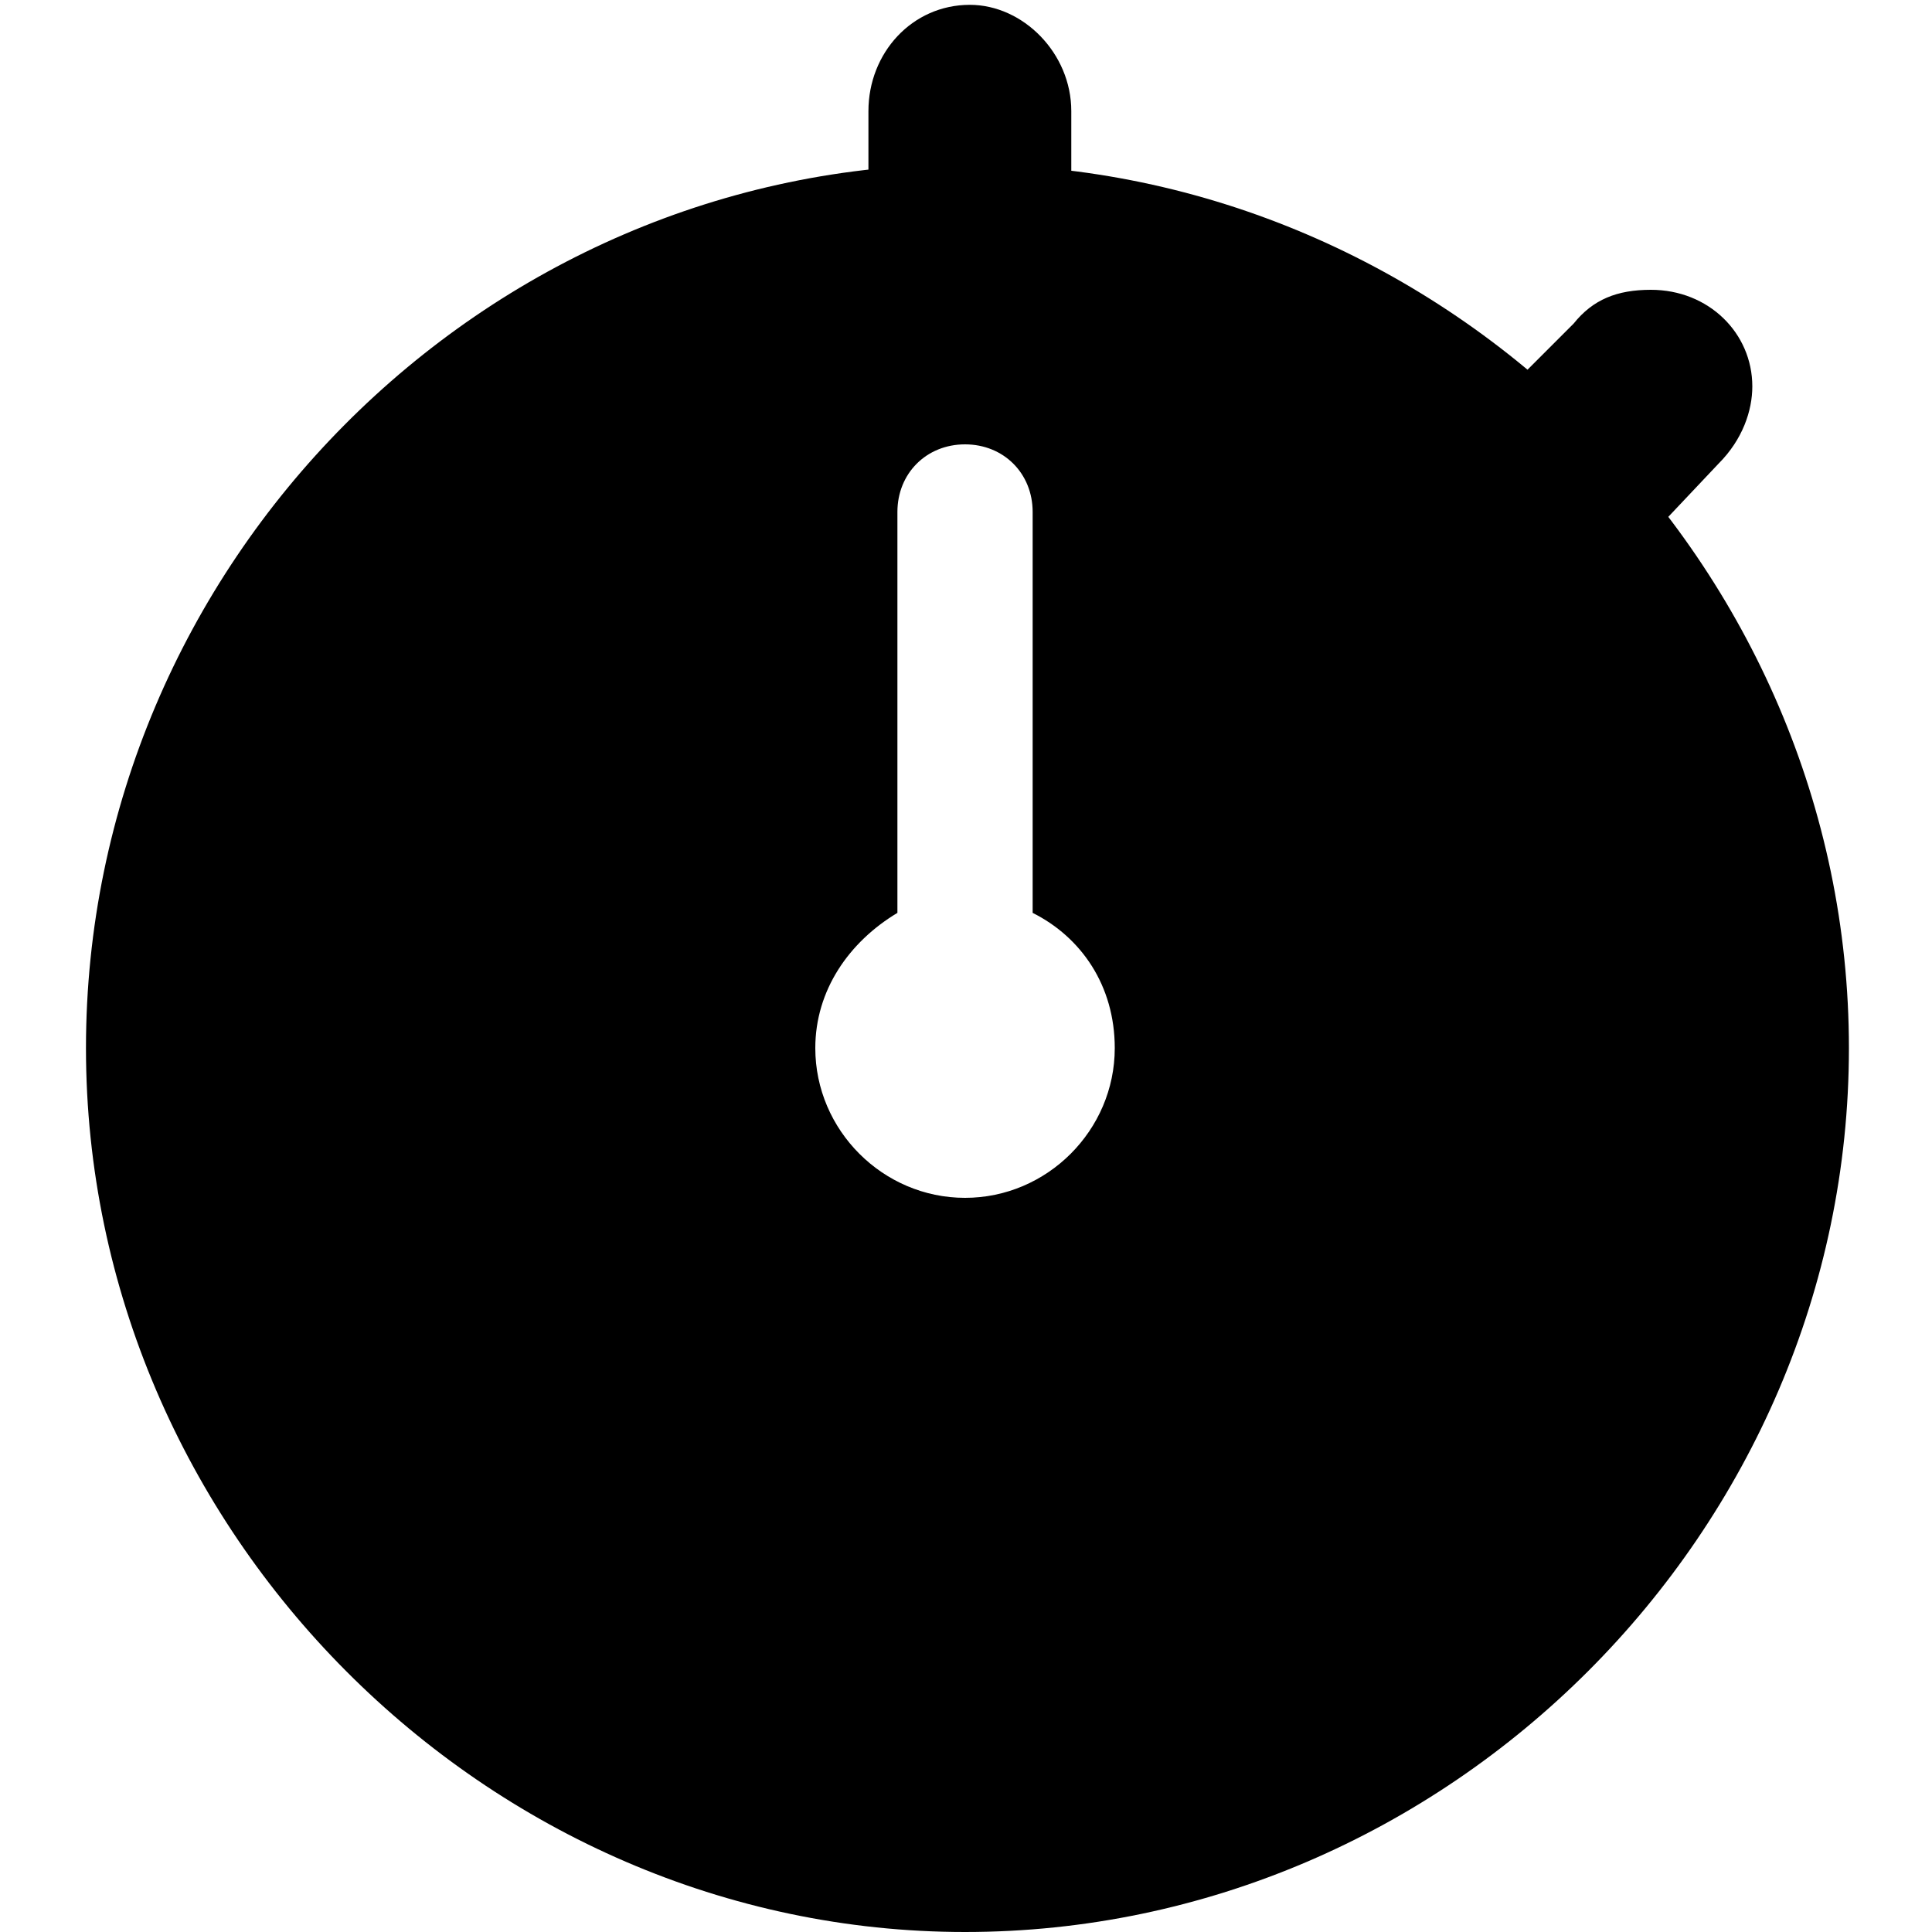
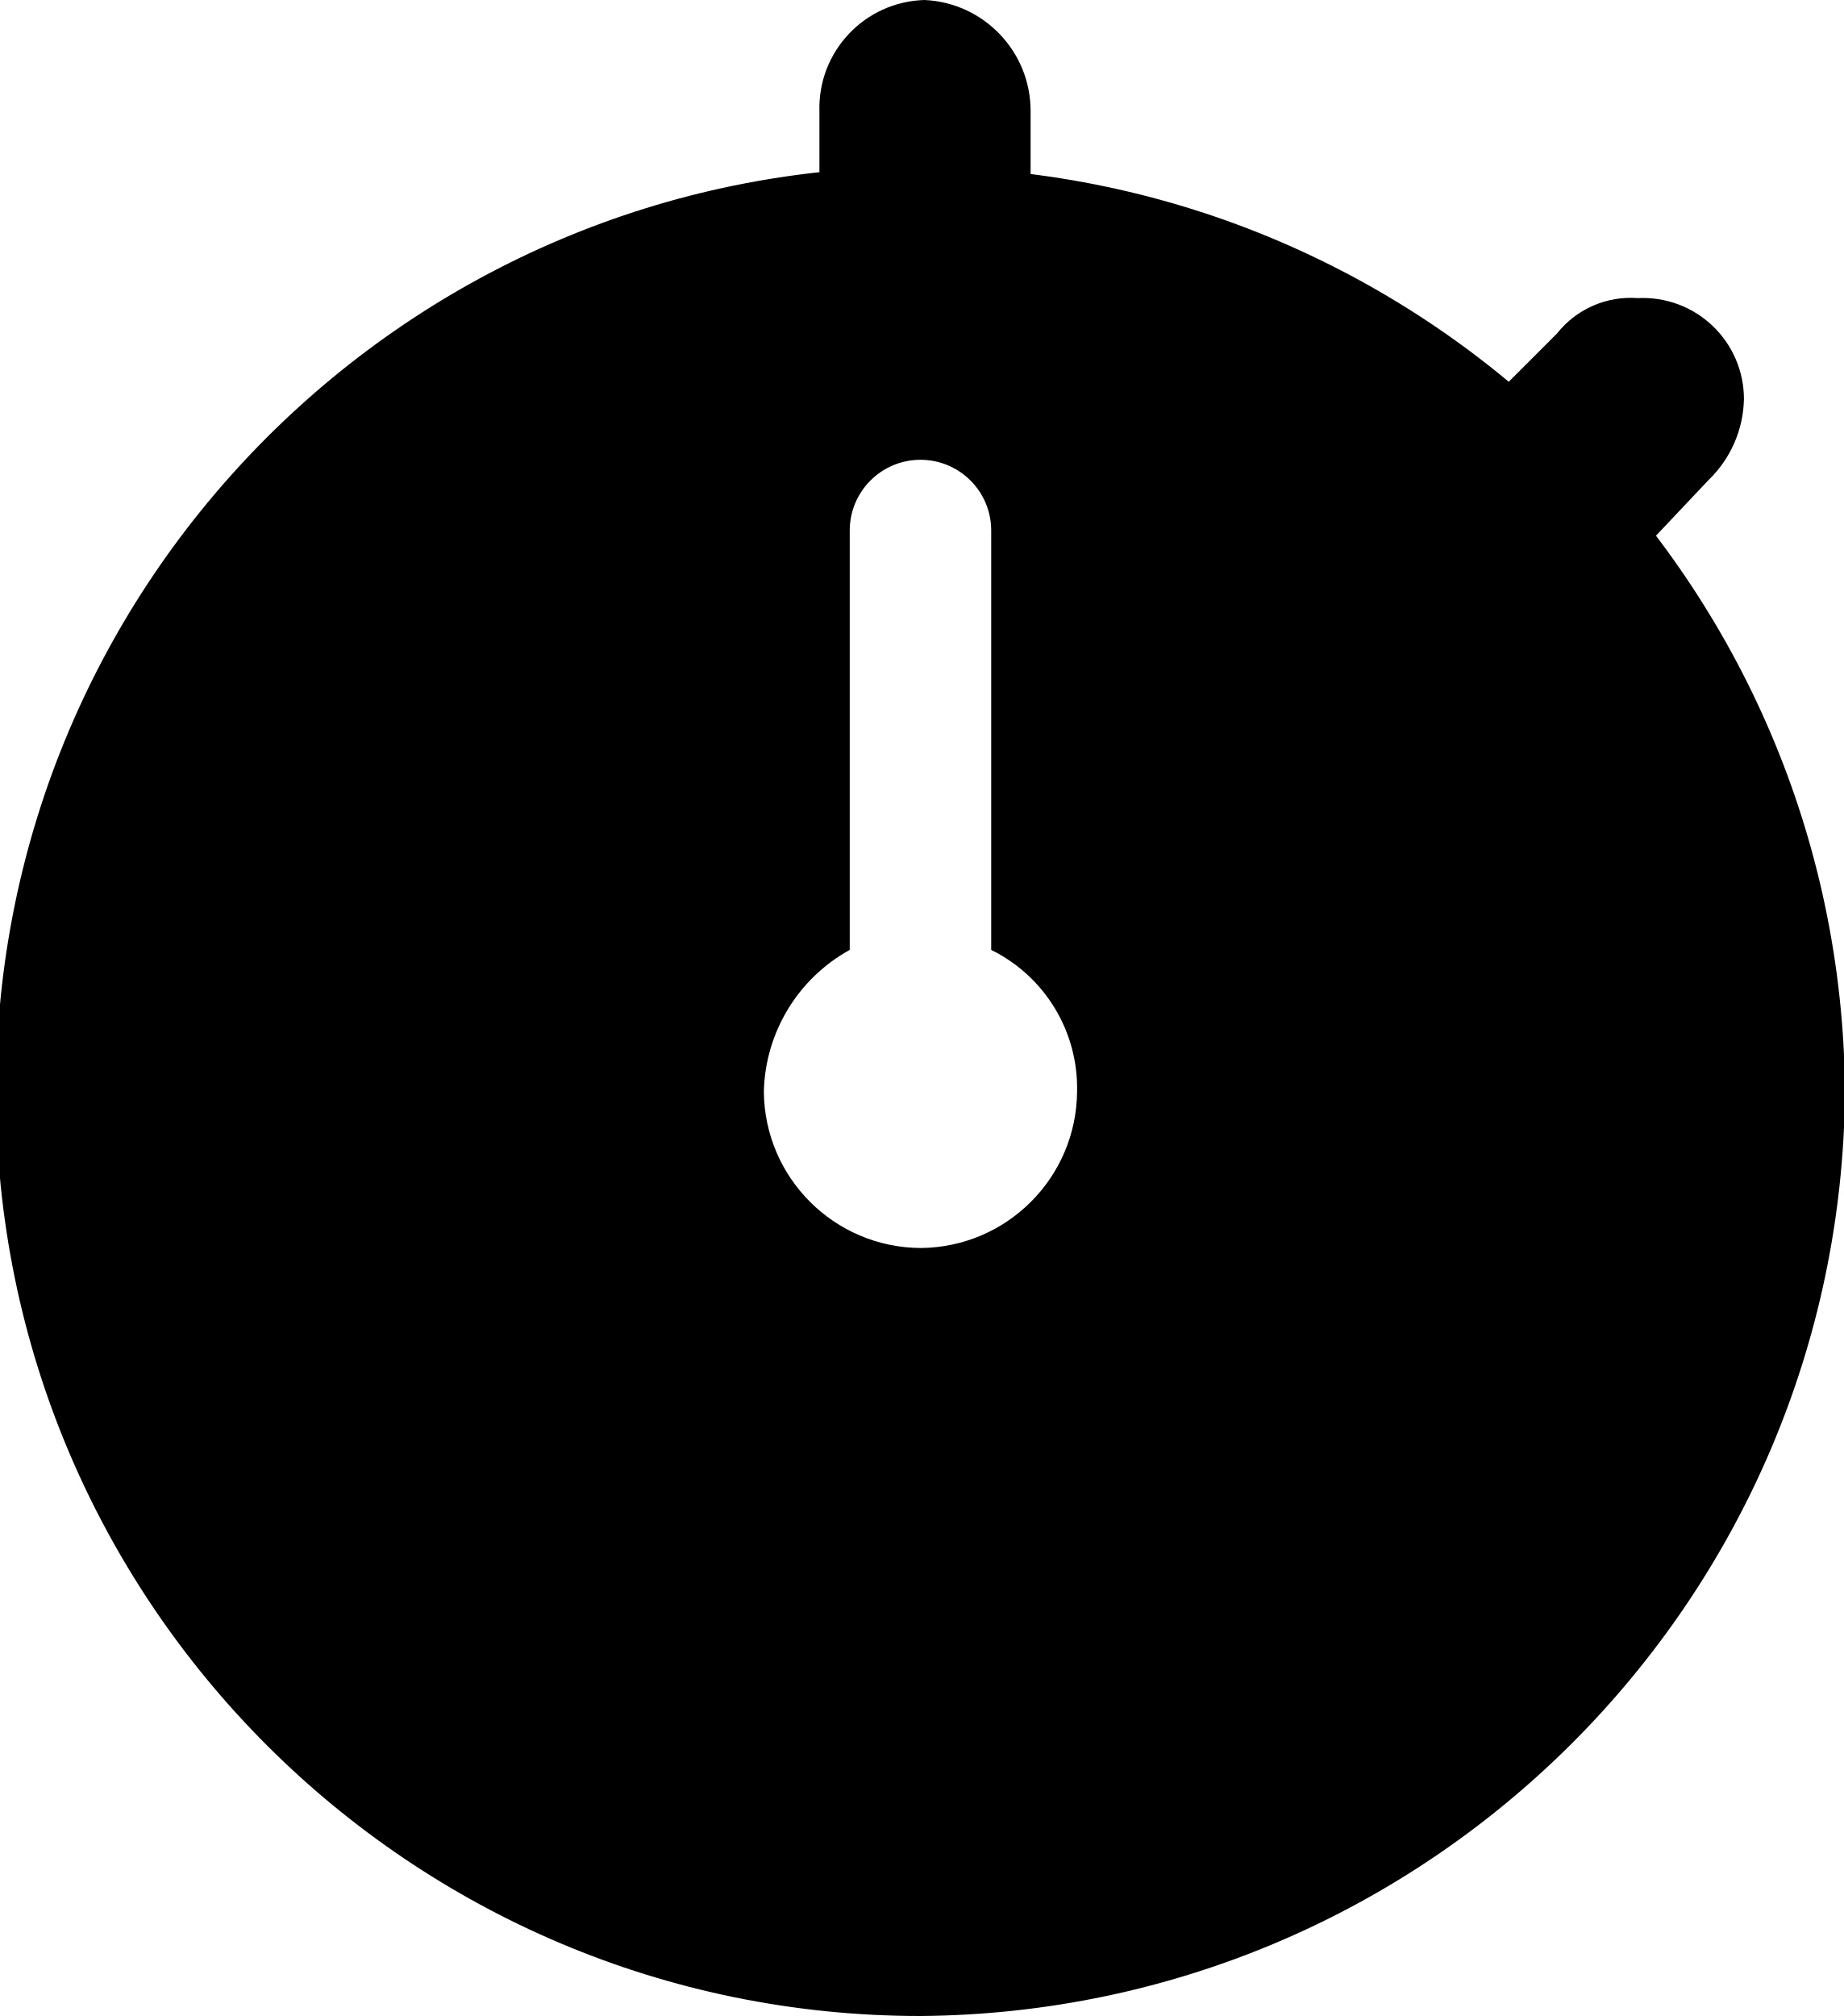
- <svg xmlns="http://www.w3.org/2000/svg" version="1.1" id="Layer_1" x="0px" y="0px" viewBox="0 0 40 40" style="enable-background:new 0 0 40 40;" xml:space="preserve">
-   <g id="Regular-S" transform="matrix(1 0 0 1 1403.58 696)">
-     <path d="M-1383.6-656c10,0,18.3-8.3,18.3-18.3c0-10-8.3-18.3-18.3-18.3c-10,0-18.2,8.3-18.2,18.3   C-1401.8-664.3-1393.5-656-1383.6-656z M-1383.6-671.2c-1.7,0-3.1-1.4-3.1-3.1c0-1.2,0.7-2.2,1.7-2.8v-8.3c0-0.8,0.6-1.4,1.4-1.4   c0.8,0,1.4,0.6,1.4,1.4v8.3c1,0.5,1.7,1.5,1.7,2.8C-1380.5-672.6-1381.9-671.2-1383.6-671.2z M-1372.6-687.7l2.9,3.1l1.7-1.8   c0.5-0.5,0.7-1.1,0.7-1.6c0-1.1-0.9-2-2.1-2c-0.7,0-1.2,0.2-1.6,0.7L-1372.6-687.7z M-1385.7-691.5h4.3v-2.2c0-1.2-1-2.2-2.1-2.2   c-1.2,0-2.1,1-2.1,2.2V-691.5z" />
+ <svg xmlns="http://www.w3.org/2000/svg" id="Layer_1" data-name="Layer 1" viewBox="0 0 36.5 39.9">
+   <g id="Regular-S">
+     <path d="M20,40a18.44,18.44,0,0,0,18.3-18.3A18.44,18.44,0,0,0,20,3.4,18.3,18.3,0,0,0,20,40Zm0-15.2a3.12,3.12,0,0,1-3.1-3.1,3.29,3.29,0,0,1,1.7-2.8V10.6a1.4,1.4,0,1,1,2.8,0v8.3a3.05,3.05,0,0,1,1.7,2.8A3.12,3.12,0,0,1,20,24.8ZM31,8.3l2.9,3.1,1.7-1.8a2.29,2.29,0,0,0,.7-1.6,2,2,0,0,0-2.1-2,1.86,1.86,0,0,0-1.6.7ZM17.88,4.5h4.3V2.3A2.2,2.2,0,0,0,20.08.1,2.14,2.14,0,0,0,18,2.3V4.5Z" transform="translate(-1.78 -0.1)" />
  </g>
</svg>
